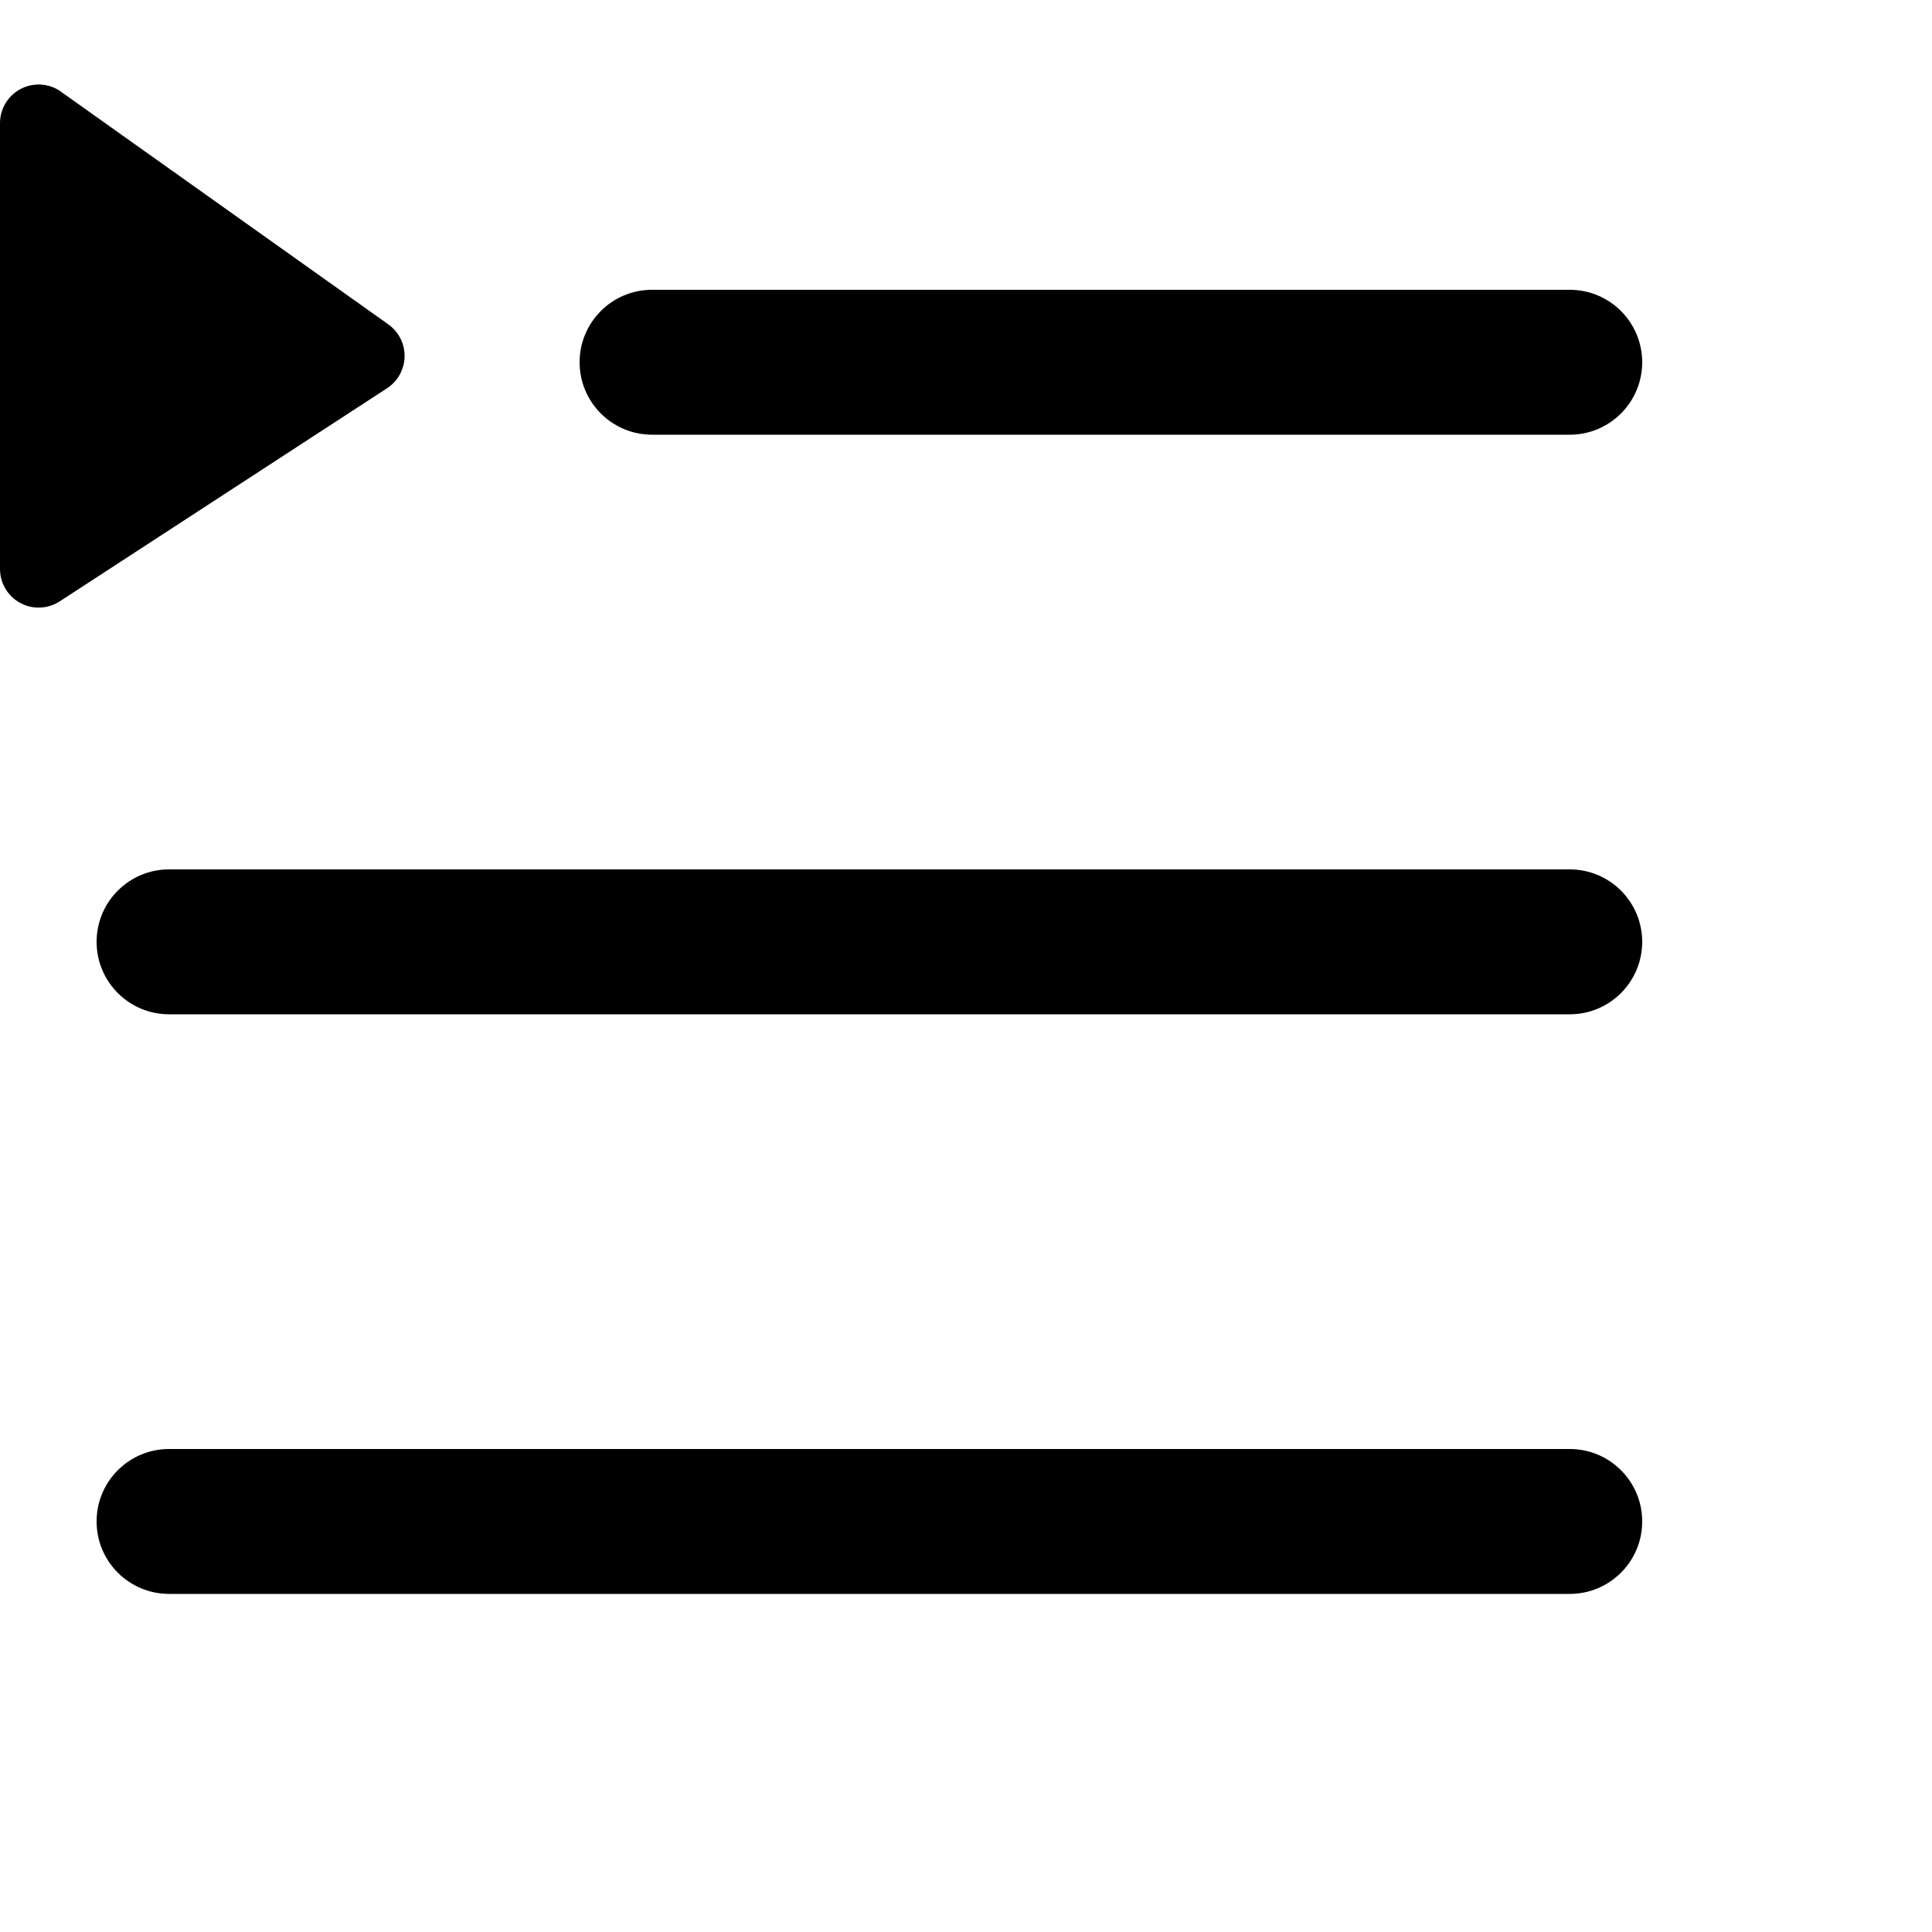
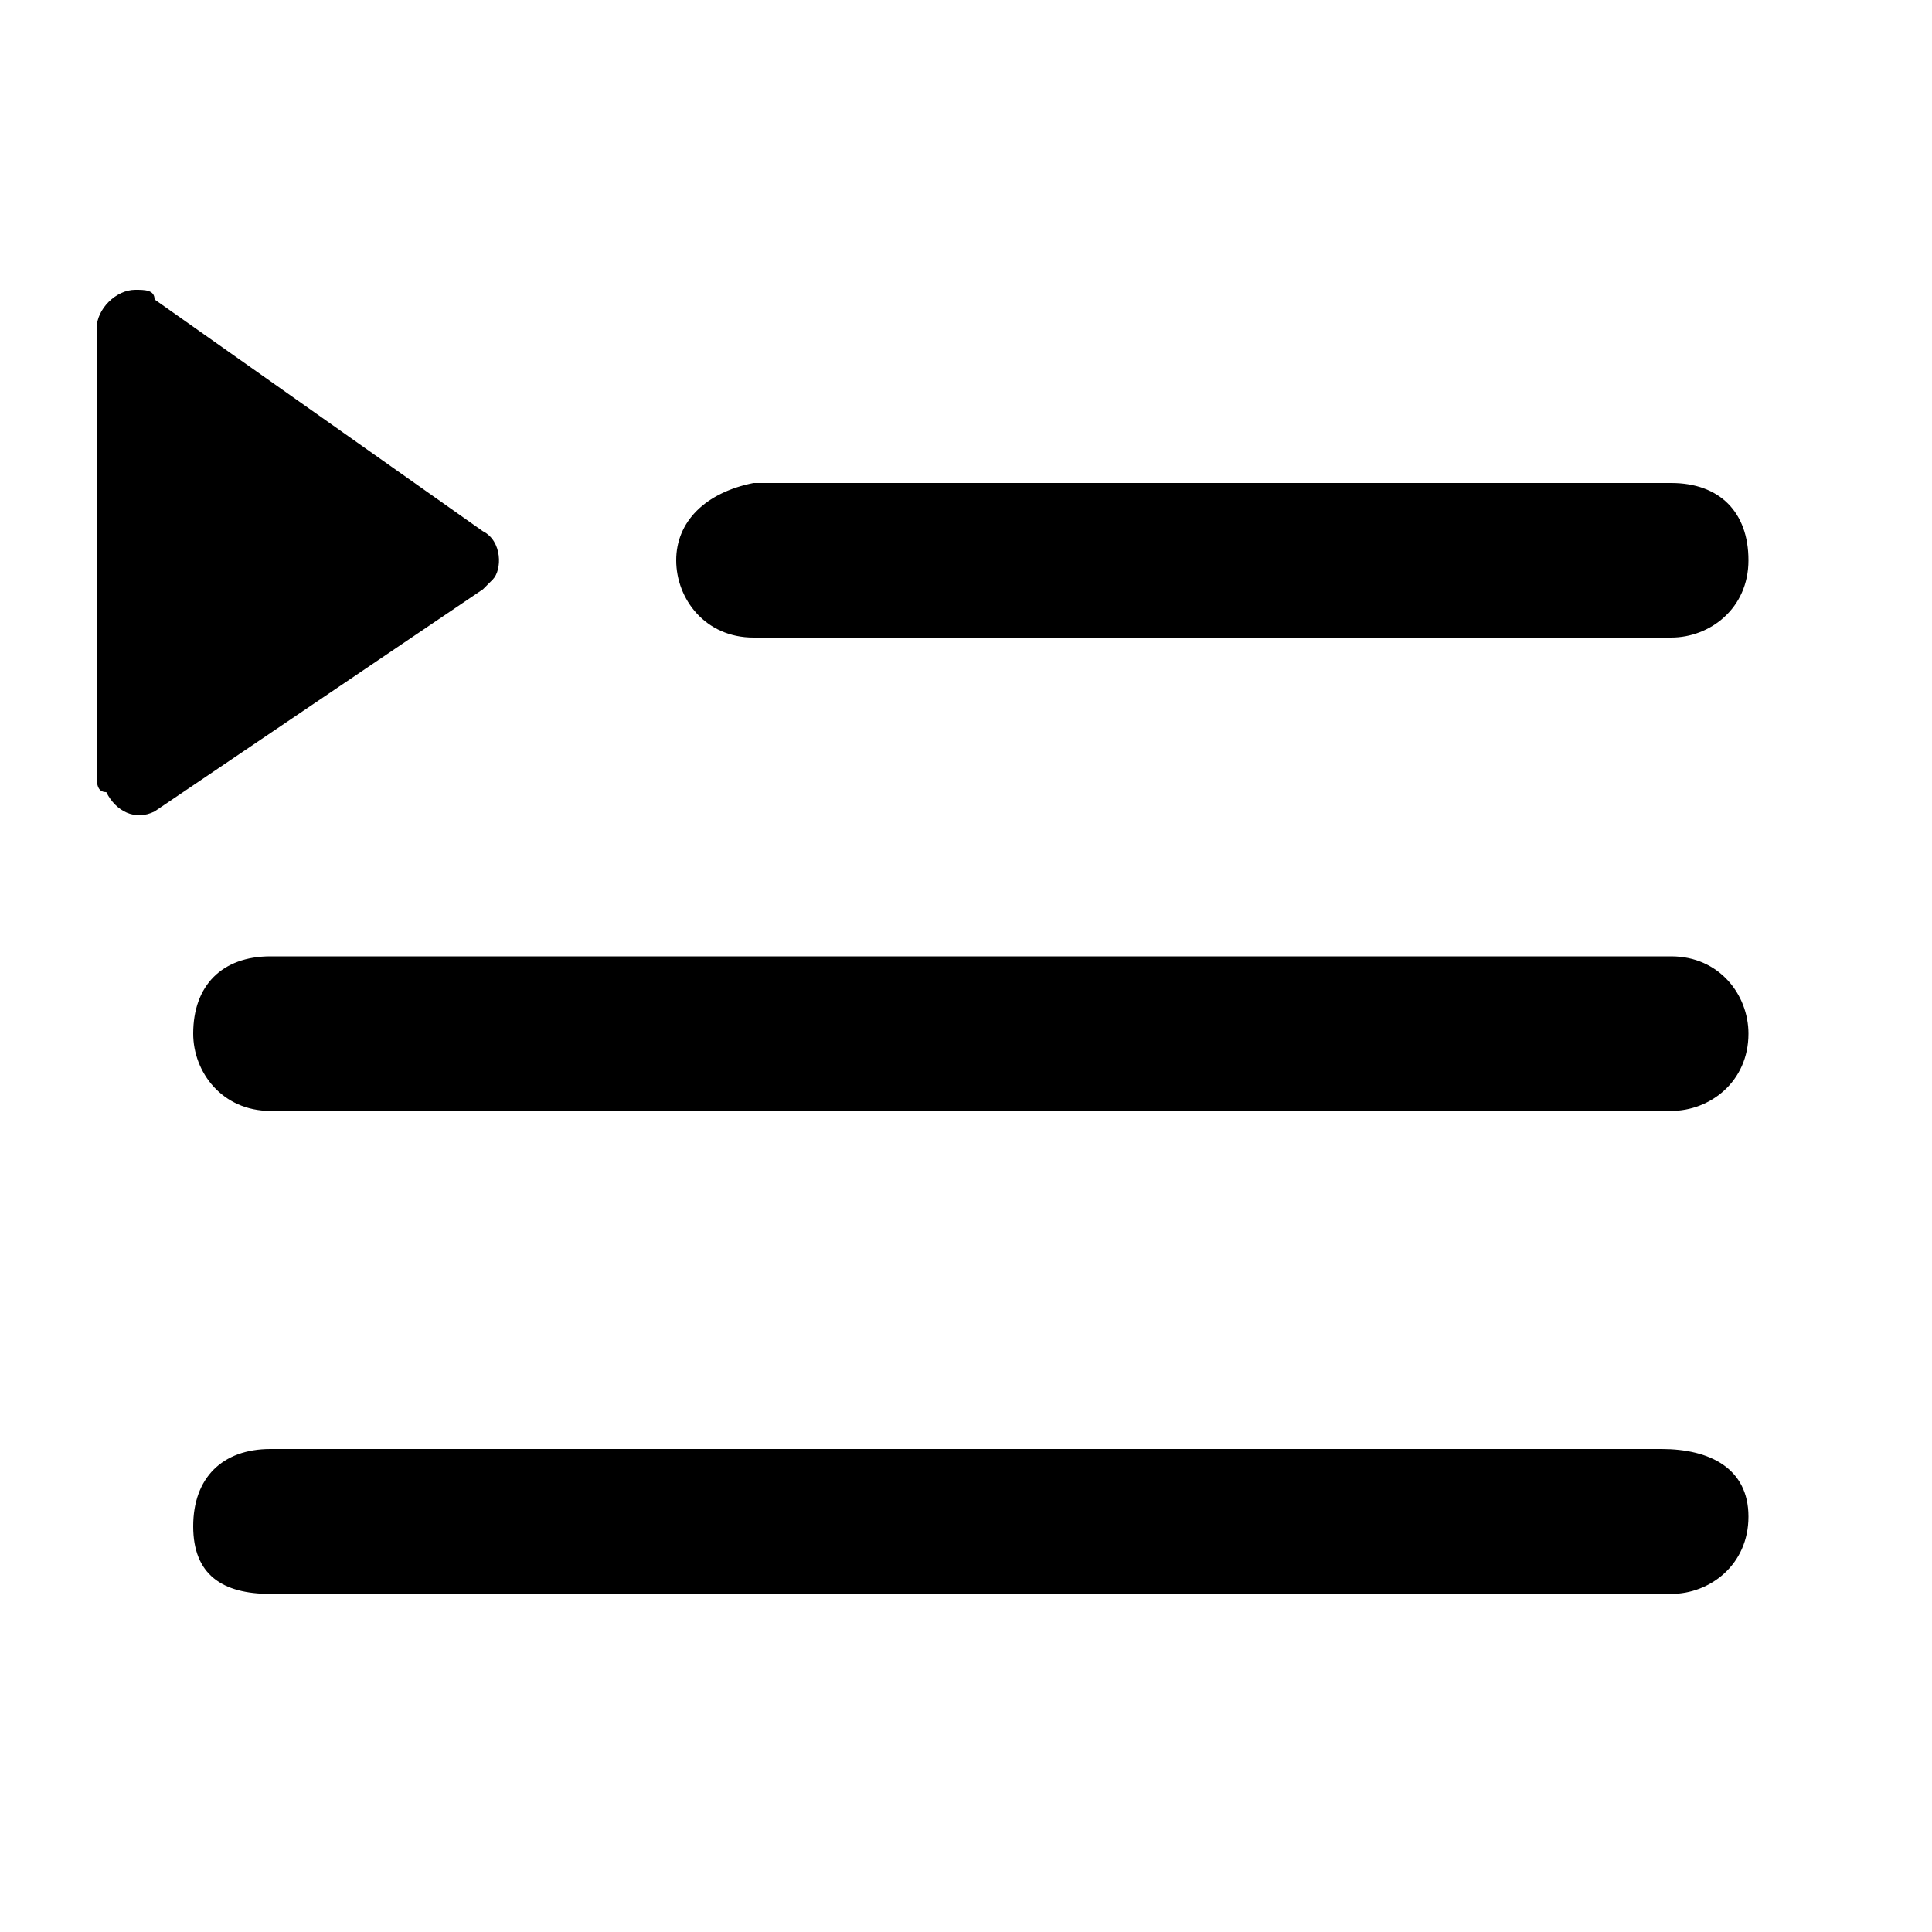
<svg xmlns="http://www.w3.org/2000/svg" viewBox="0 0 20 20">
-   <path d="M1 9.75c0 .414.336.75.75.75h14.5a.75.75 0 100-1.5H1.75a.75.75 0 00-.75.75zm5-6c0 .414.336.75.75.75h9.5a.75.75 0 100-1.5h-9.5a.75.75 0 00-.75.75zM1.75 16.5h14.5a.75.75 0 100-1.5H1.75a.75.75 0 100 1.5zM.632.95L4.02 3.358a.4.4 0 01-.013.661L.617 6.226A.4.4 0 010 5.892V1.275A.4.4 0 01.632.949V.95z" />
+   <path d="M2 10.7c0 .4.3.8.8.8h14.5c.4 0 .8-.3.8-.8 0-.4-.3-.8-.8-.8H2.8c-.5 0-.8.3-.8.8zM7 5.8c0 .4.3.8.8.8h9.5c.4 0 .8-.3.8-.8s-.3-.8-.8-.8H7.8c-.5.1-.8.4-.8.8zM2.8 16.5h14.5c.4 0 .8-.3.8-.8s-.4-.7-.9-.7H2.8c-.5 0-.8.3-.8.8s.3.7.8.7zM1.6 3.1L5 5.5c.2.1.2.4.1.5l-.1.1-3.4 2.3c-.2.1-.4 0-.5-.2C1 8.2 1 8.1 1 8V3.4c0-.2.2-.4.4-.4.1 0 .2 0 .2.1z" />
</svg>
